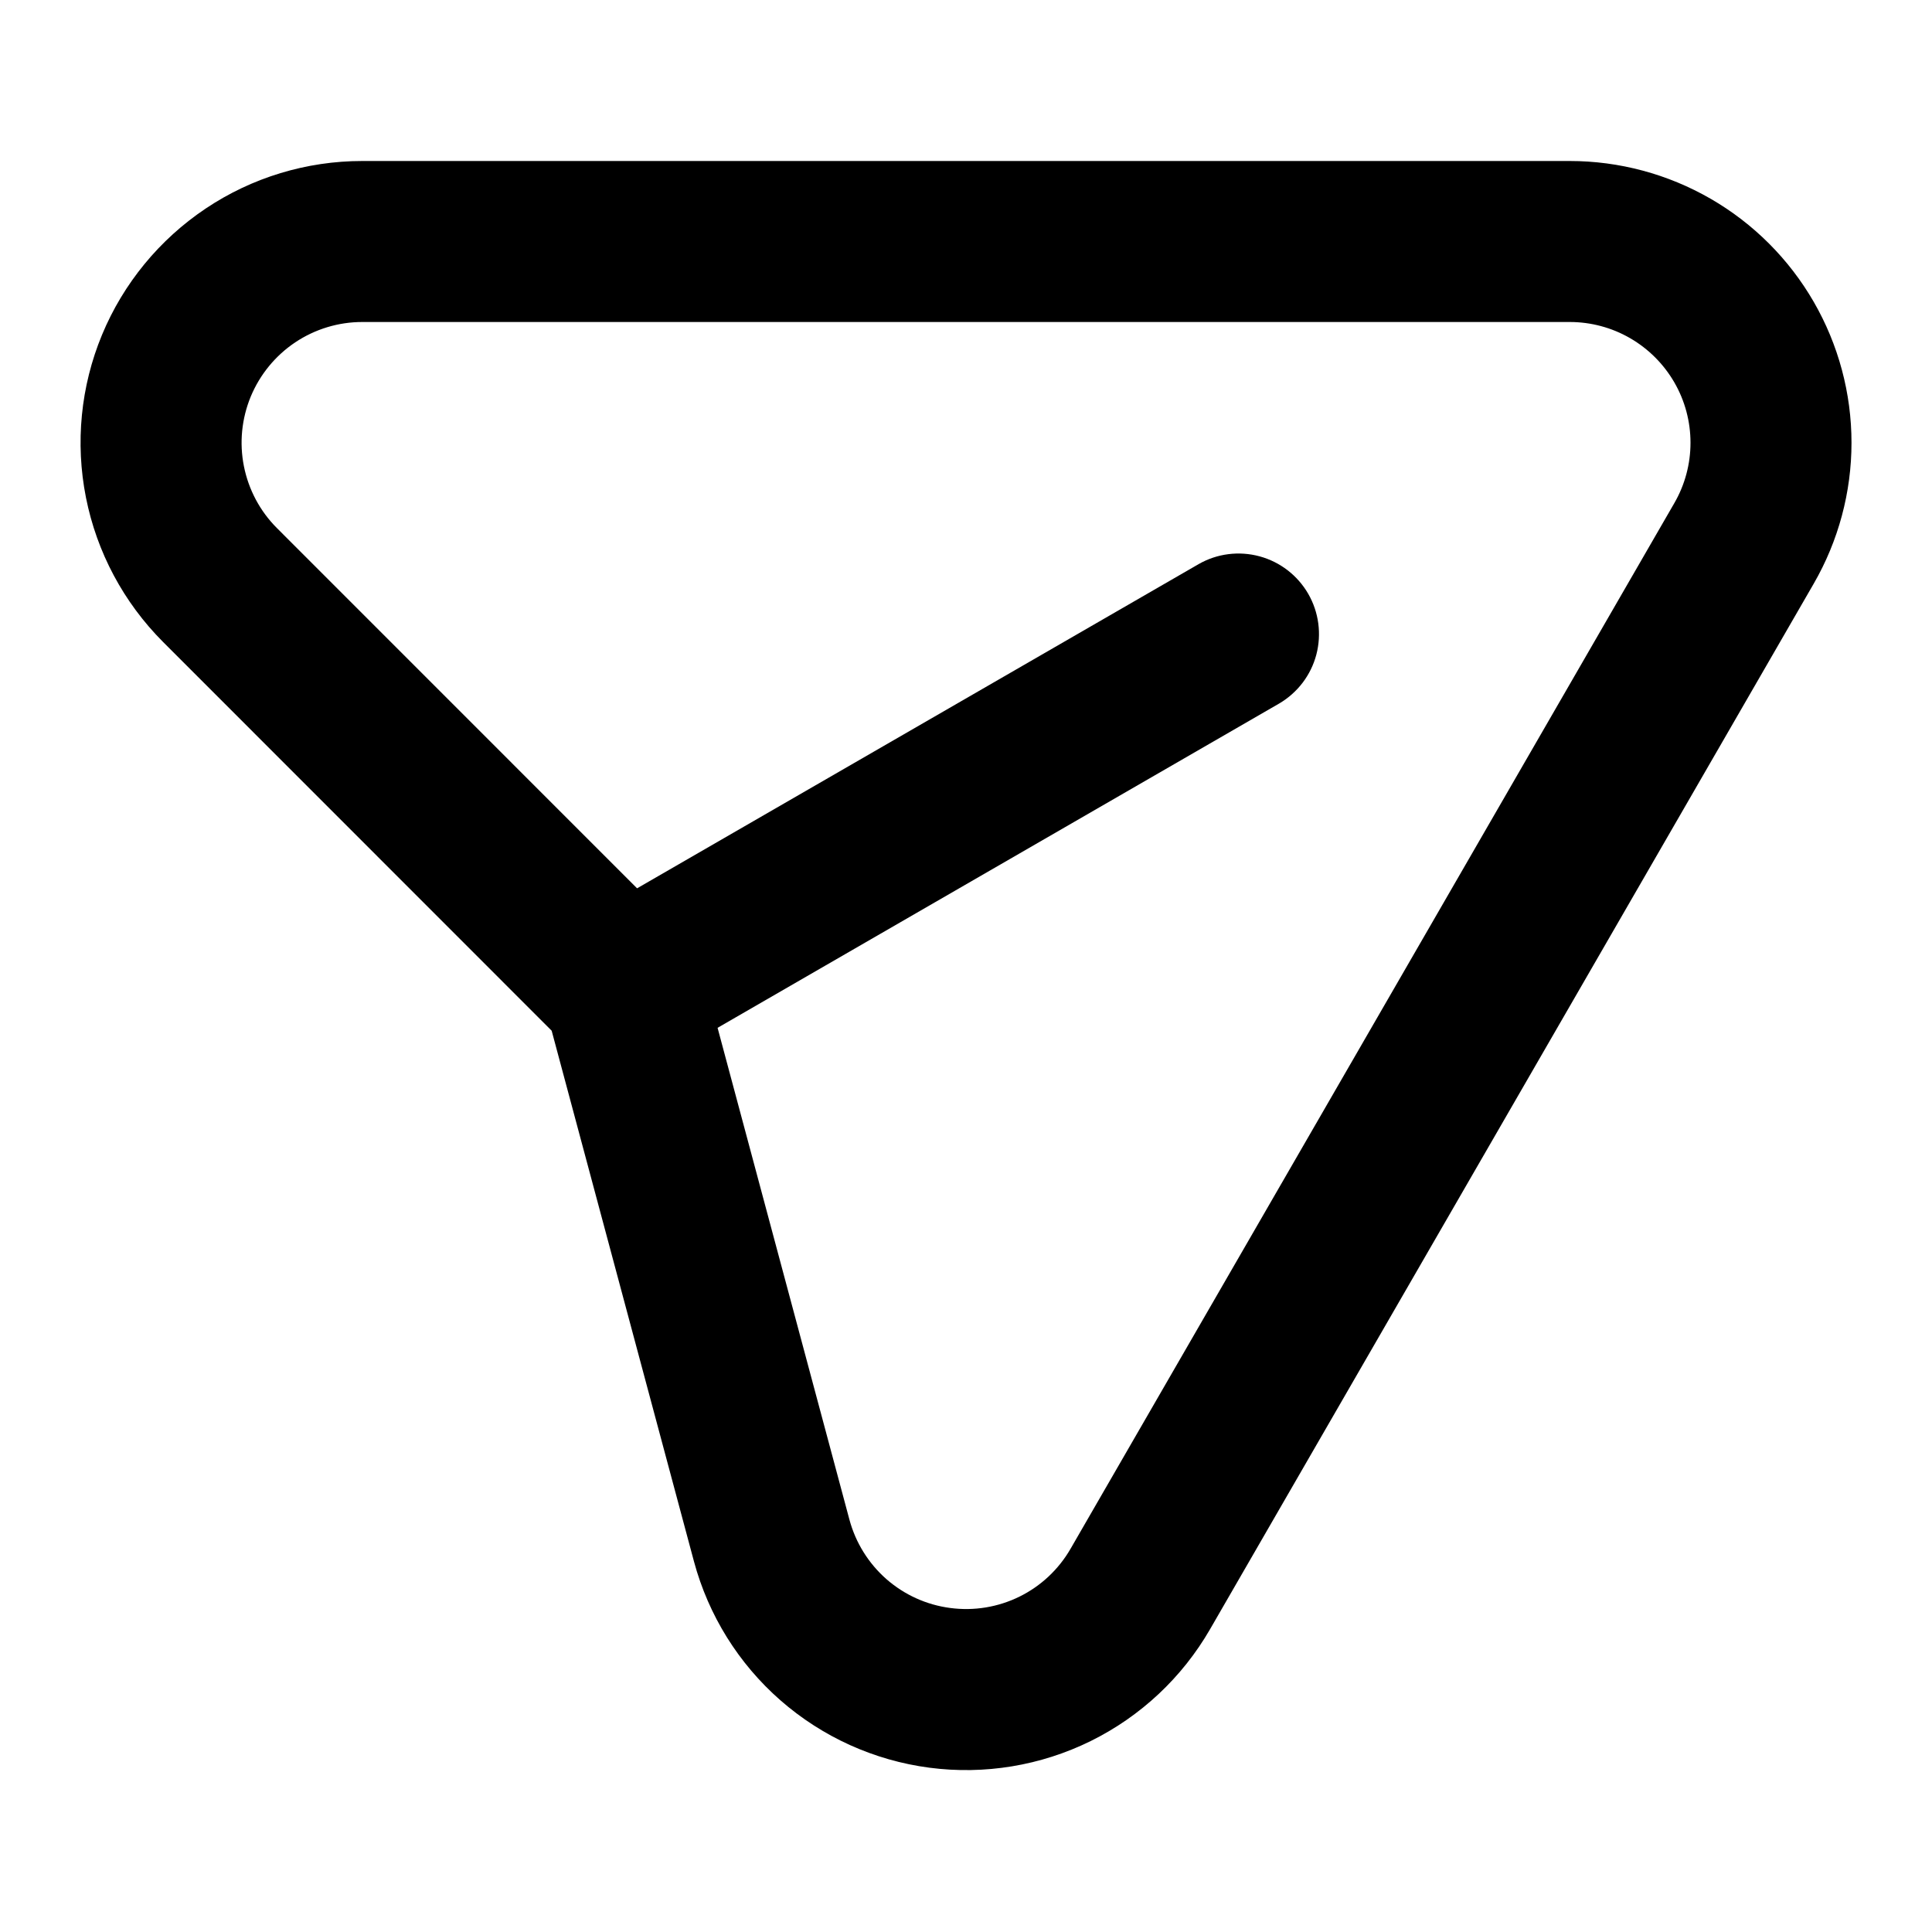
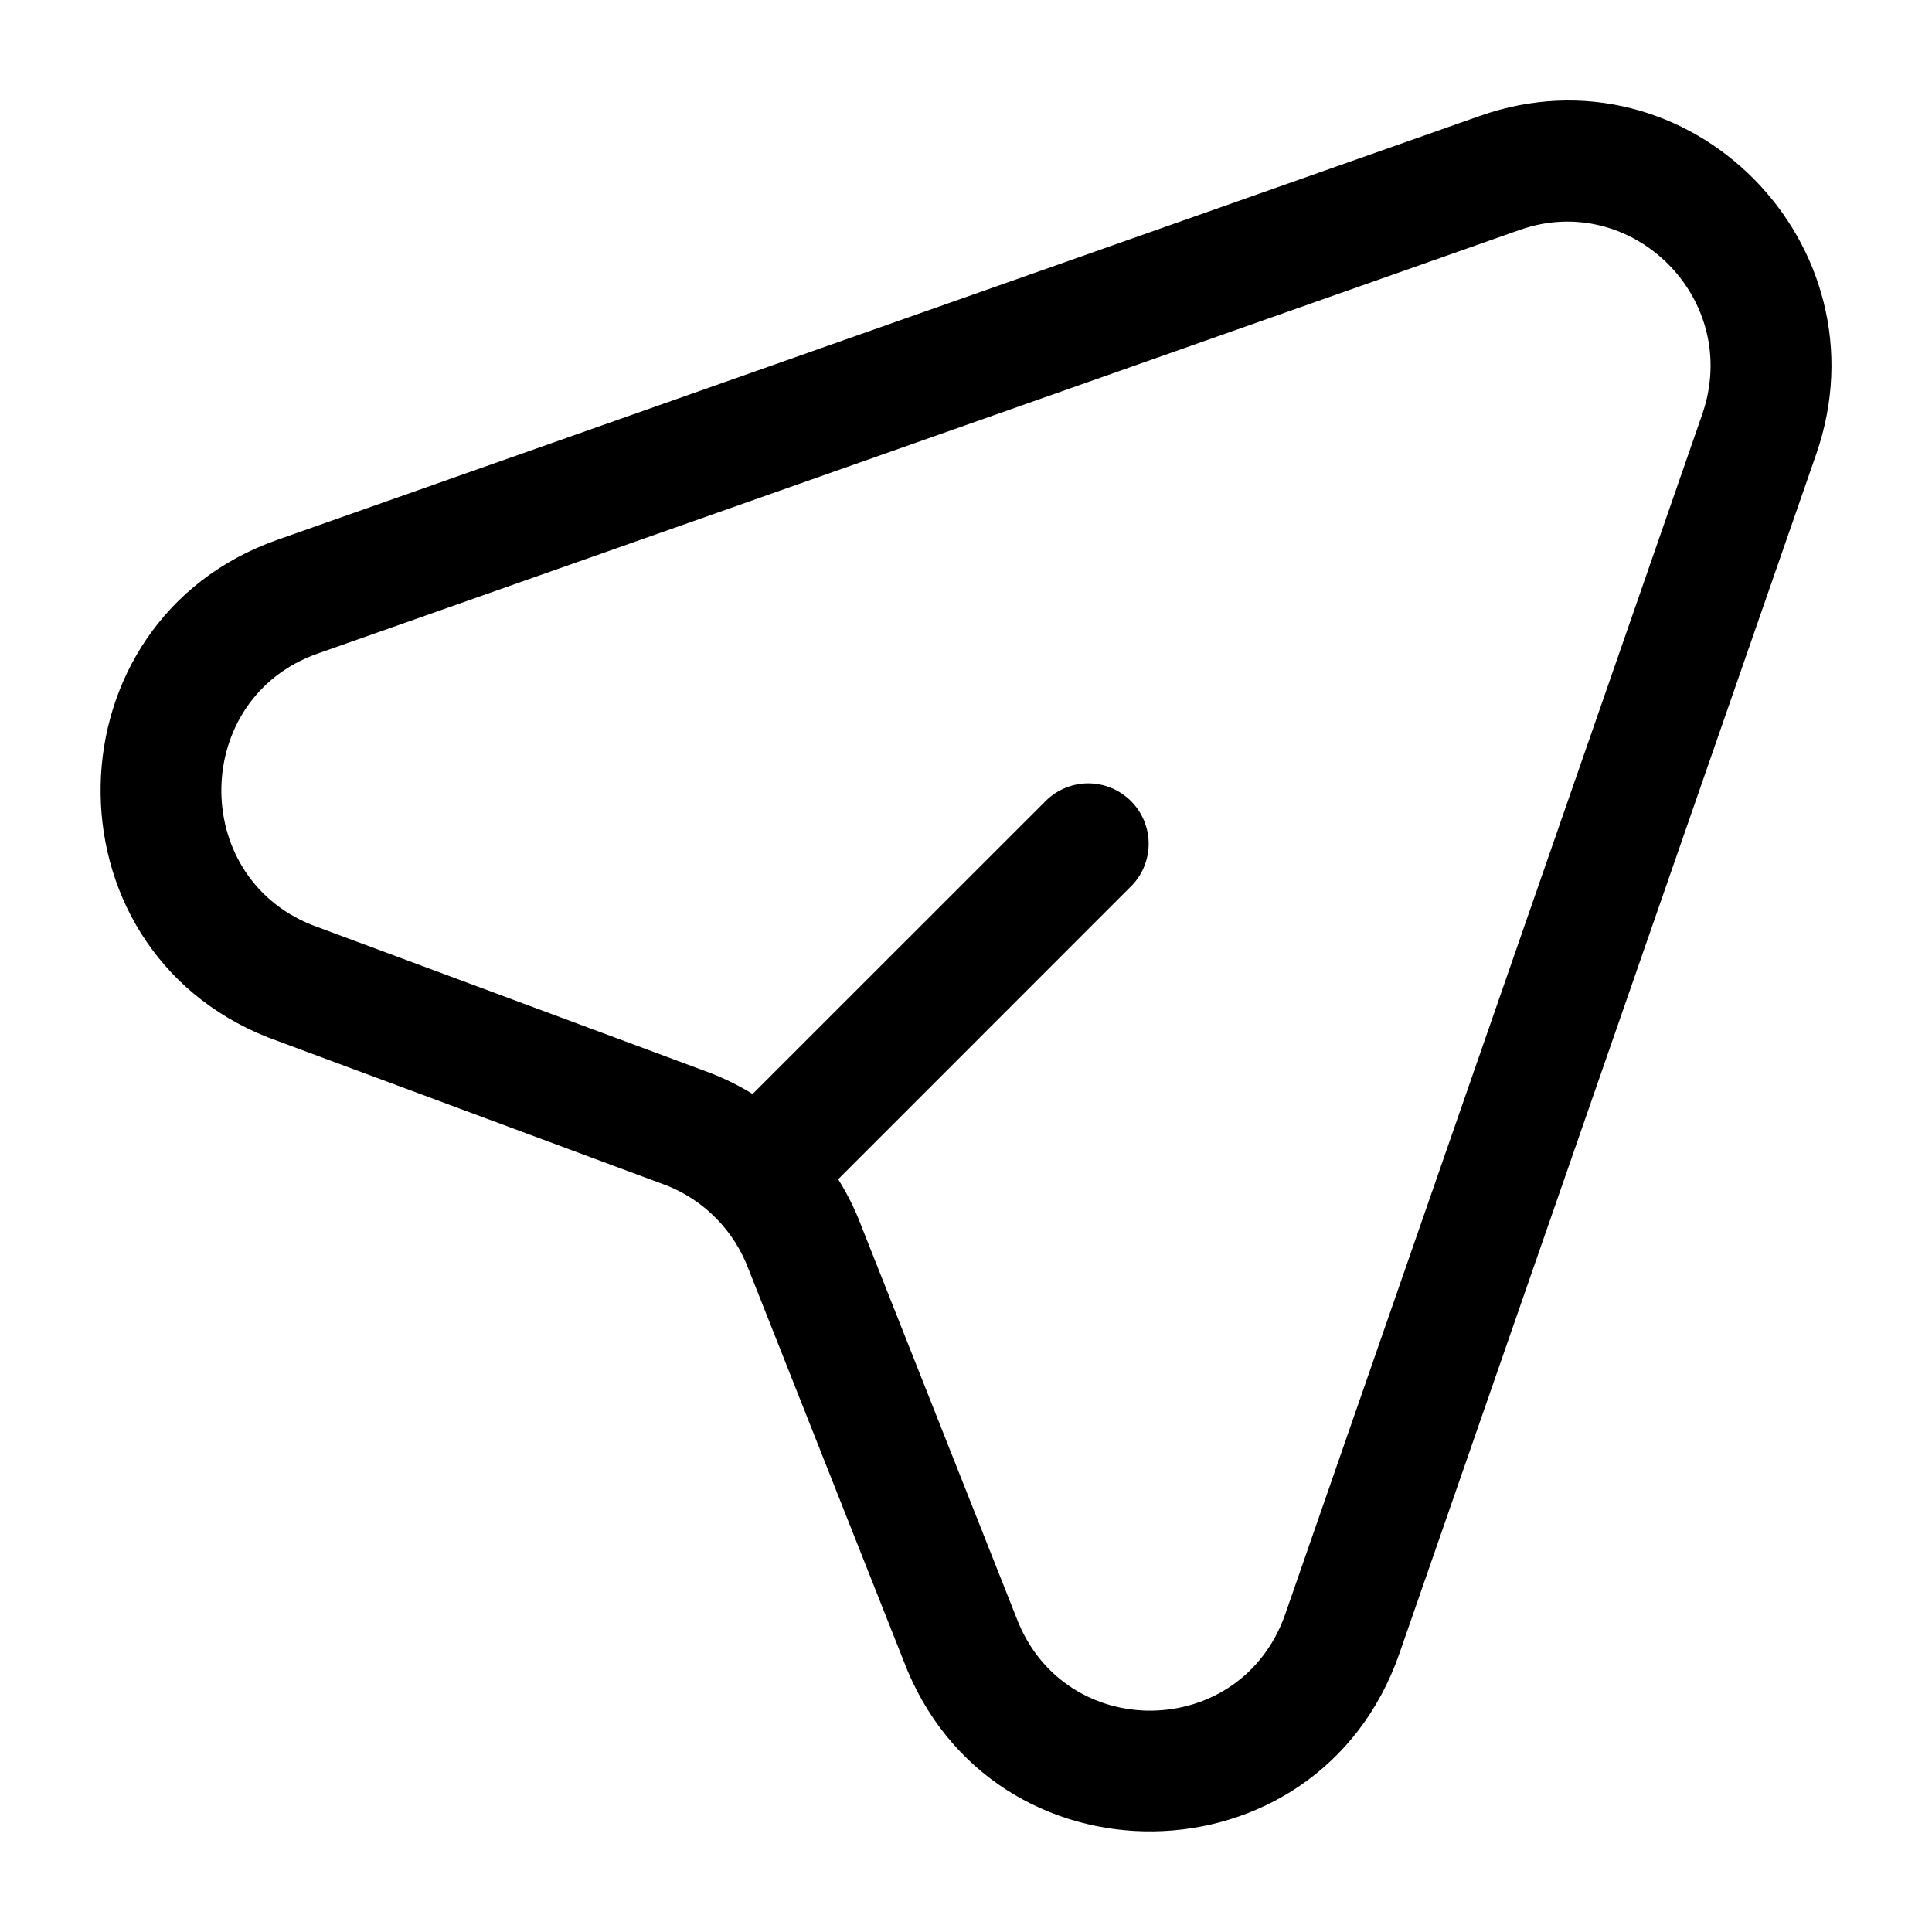
<svg xmlns="http://www.w3.org/2000/svg" width="24" height="24" viewBox="0 0 24 24" fill="none">
-   <path d="M19.5 2C20.114 2 20.718 2.162 21.25 2.469C21.782 2.776 22.224 3.218 22.531 3.75C22.838 4.282 23 4.886 23 5.5C23 6.114 22.838 6.718 22.531 7.25L15.031 20.24C14.685 20.839 14.169 21.322 13.549 21.628C12.928 21.934 12.231 22.049 11.545 21.959C10.859 21.869 10.215 21.577 9.695 21.122C9.174 20.666 8.801 20.066 8.621 19.398L6.853 12.804L2.025 7.974C1.536 7.484 1.203 6.861 1.068 6.182C0.933 5.503 1.002 4.8 1.267 4.16C1.532 3.521 1.981 2.975 2.556 2.59C3.131 2.205 3.808 2 4.5 2H19.5ZM4.5 4C4.204 4 3.914 4.088 3.667 4.253C3.421 4.418 3.229 4.652 3.115 4.926C3.002 5.2 2.972 5.501 3.03 5.792C3.088 6.083 3.23 6.35 3.44 6.56L7.914 11.035L14.891 7.007C15.12 6.876 15.392 6.842 15.647 6.911C15.902 6.98 16.119 7.148 16.251 7.376C16.383 7.605 16.419 7.877 16.352 8.132C16.285 8.387 16.119 8.605 15.891 8.739L8.914 12.768L10.552 18.878C10.629 19.164 10.789 19.421 11.012 19.617C11.235 19.812 11.511 19.937 11.805 19.975C12.099 20.014 12.398 19.965 12.664 19.834C12.93 19.703 13.151 19.496 13.299 19.239L20.799 6.25C20.931 6.022 21 5.763 21 5.5C21 5.237 20.931 4.978 20.799 4.75C20.667 4.522 20.478 4.333 20.25 4.201C20.022 4.069 19.763 4 19.5 4H4.5Z" fill="black" />
+   <path fill-rule="evenodd" clip-rule="evenodd" d="M22.562 5.641C23.464 3.045 20.986 0.522 18.38 1.441L3.445 6.706C0.578 7.716 0.5 11.762 3.324 12.885L3.34 12.891L8.293 14.731C8.755 14.918 9.12 15.291 9.298 15.764L11.222 20.624C12.308 23.5 16.374 23.445 17.384 20.54L22.562 5.641ZM18.879 2.856C20.274 2.364 21.643 3.715 21.145 5.149L15.967 20.048C15.417 21.63 13.213 21.658 12.624 20.09L10.7 15.23C10.624 15.027 10.527 14.833 10.412 14.649L14.03 11.03C14.104 10.961 14.163 10.879 14.204 10.787C14.245 10.694 14.267 10.595 14.269 10.495C14.271 10.394 14.252 10.294 14.214 10.2C14.177 10.107 14.12 10.022 14.049 9.951C13.978 9.88 13.893 9.824 13.8 9.786C13.707 9.748 13.607 9.73 13.506 9.731C13.405 9.733 13.306 9.755 13.214 9.796C13.122 9.837 13.039 9.896 12.97 9.97L9.349 13.59C9.189 13.491 9.019 13.406 8.839 13.335L8.824 13.329L3.871 11.489C2.341 10.873 2.388 8.669 3.943 8.12L18.879 2.856Z" fill="black" />
</svg>
